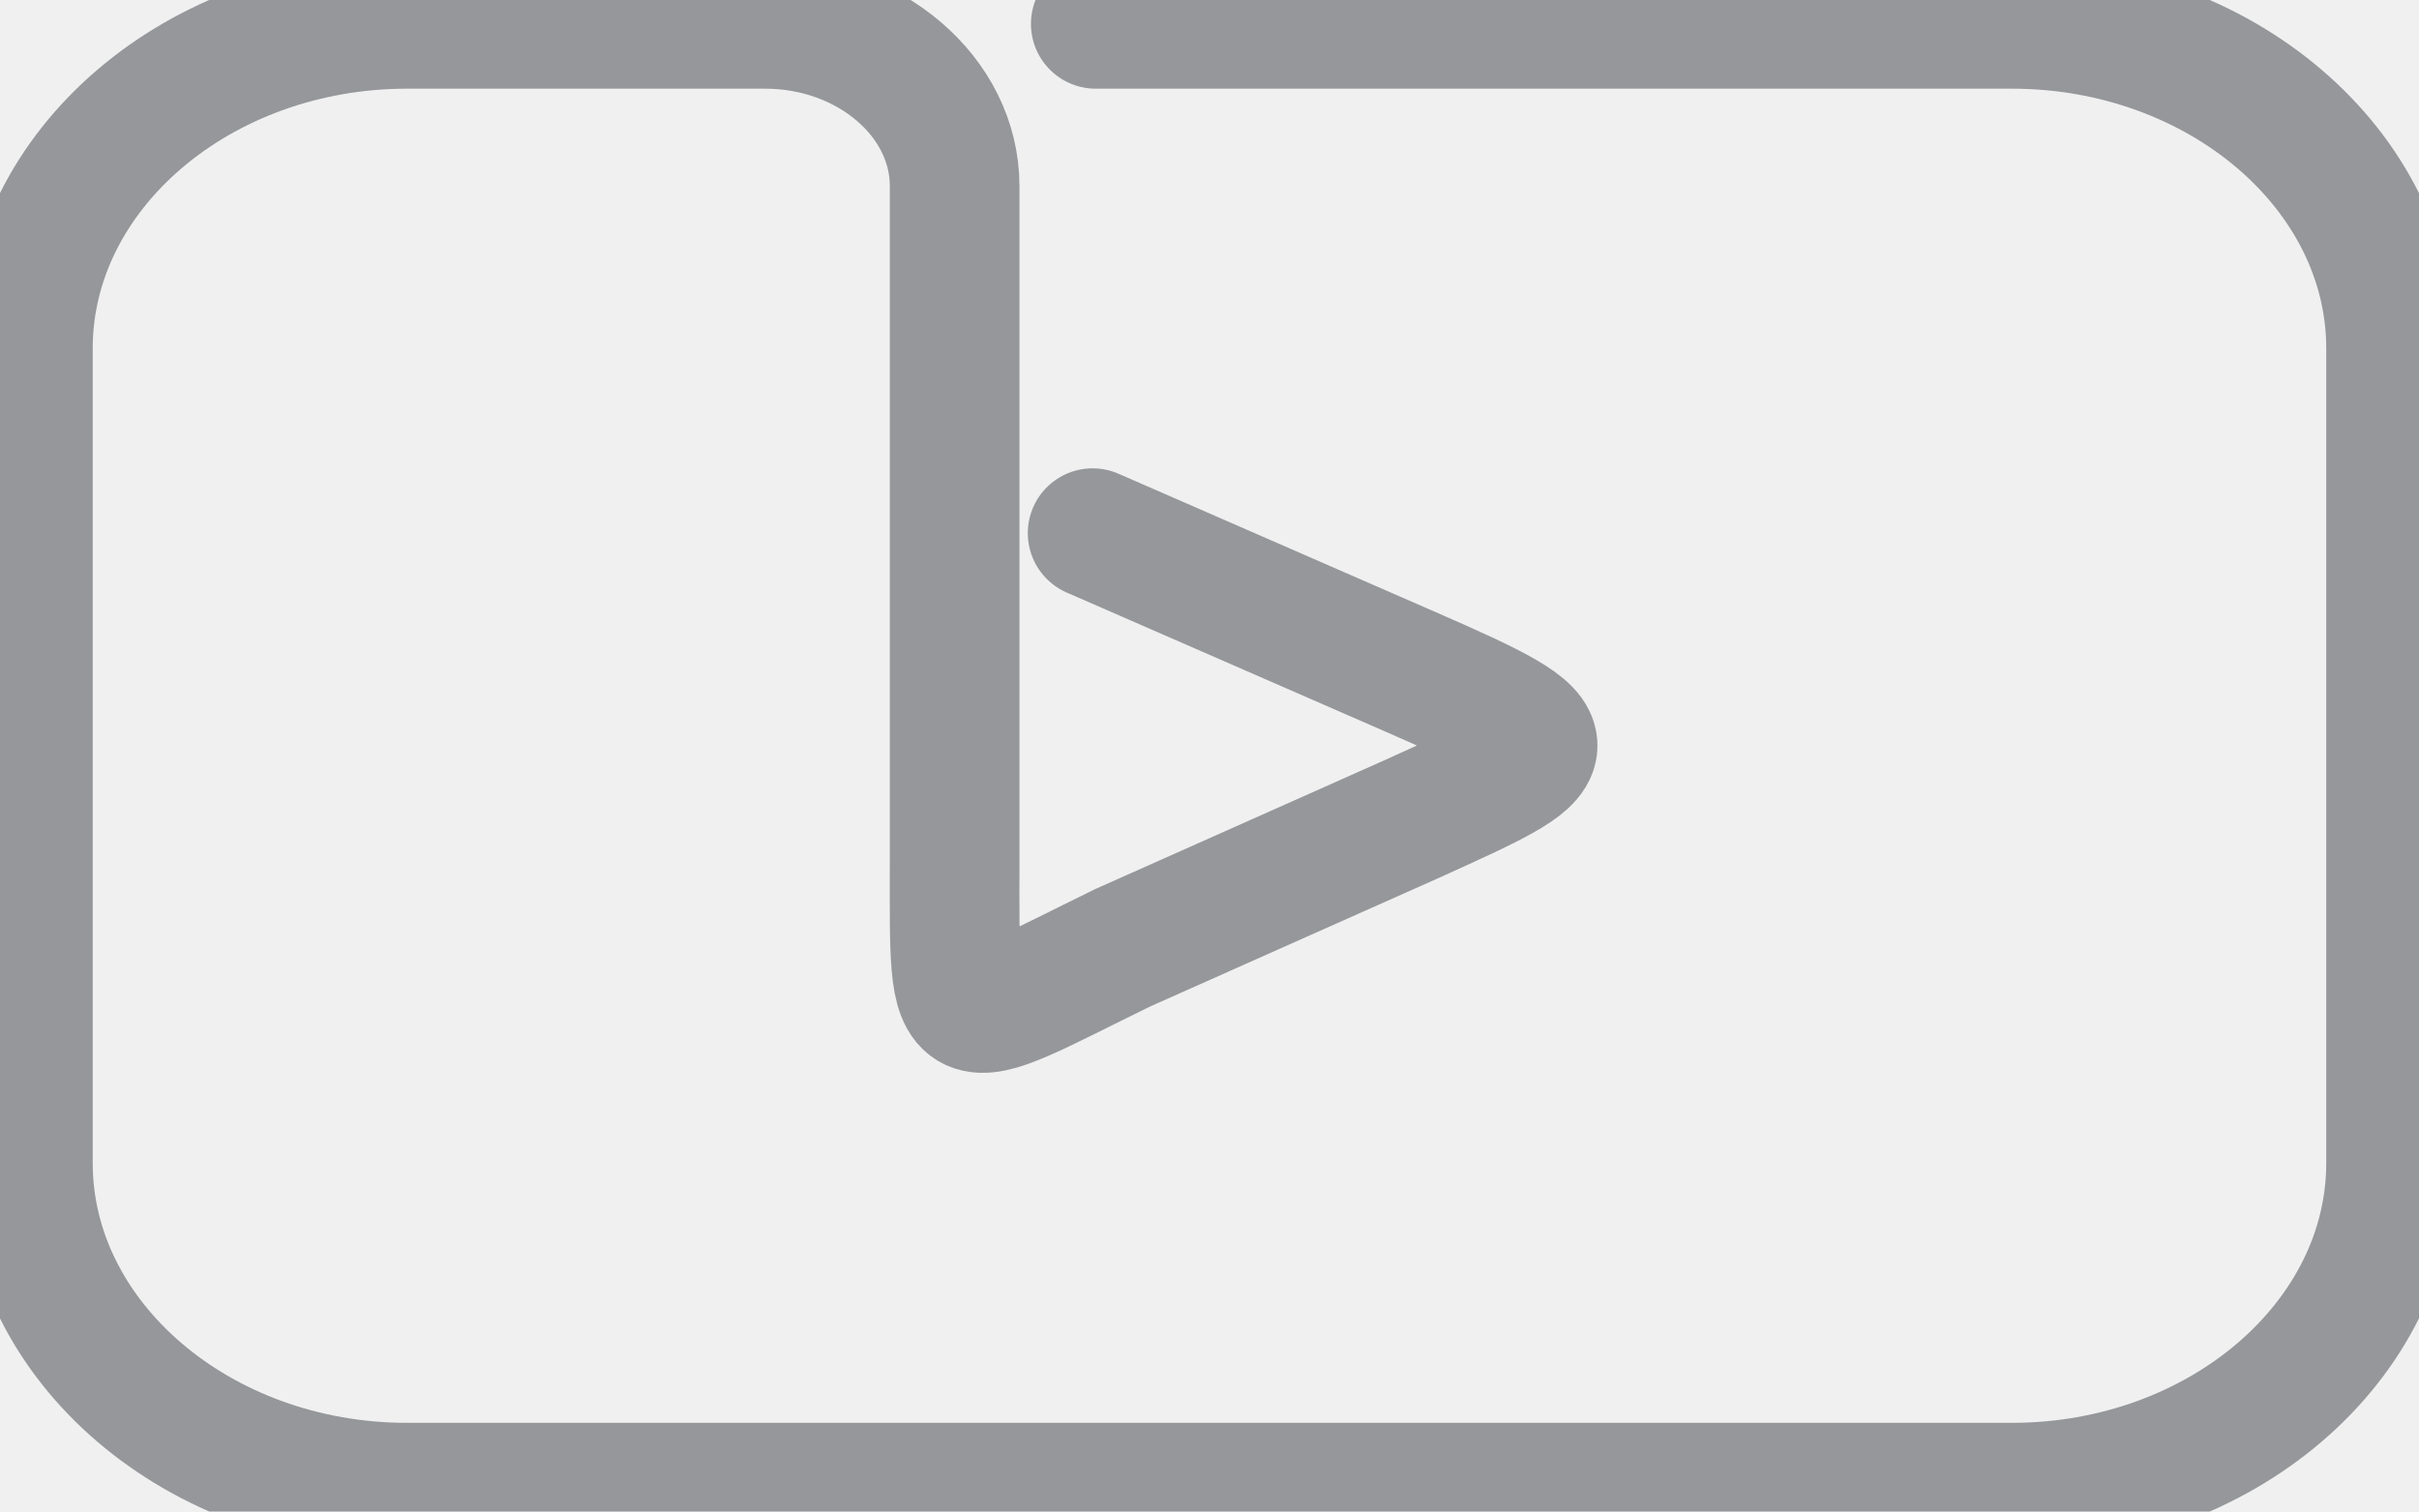
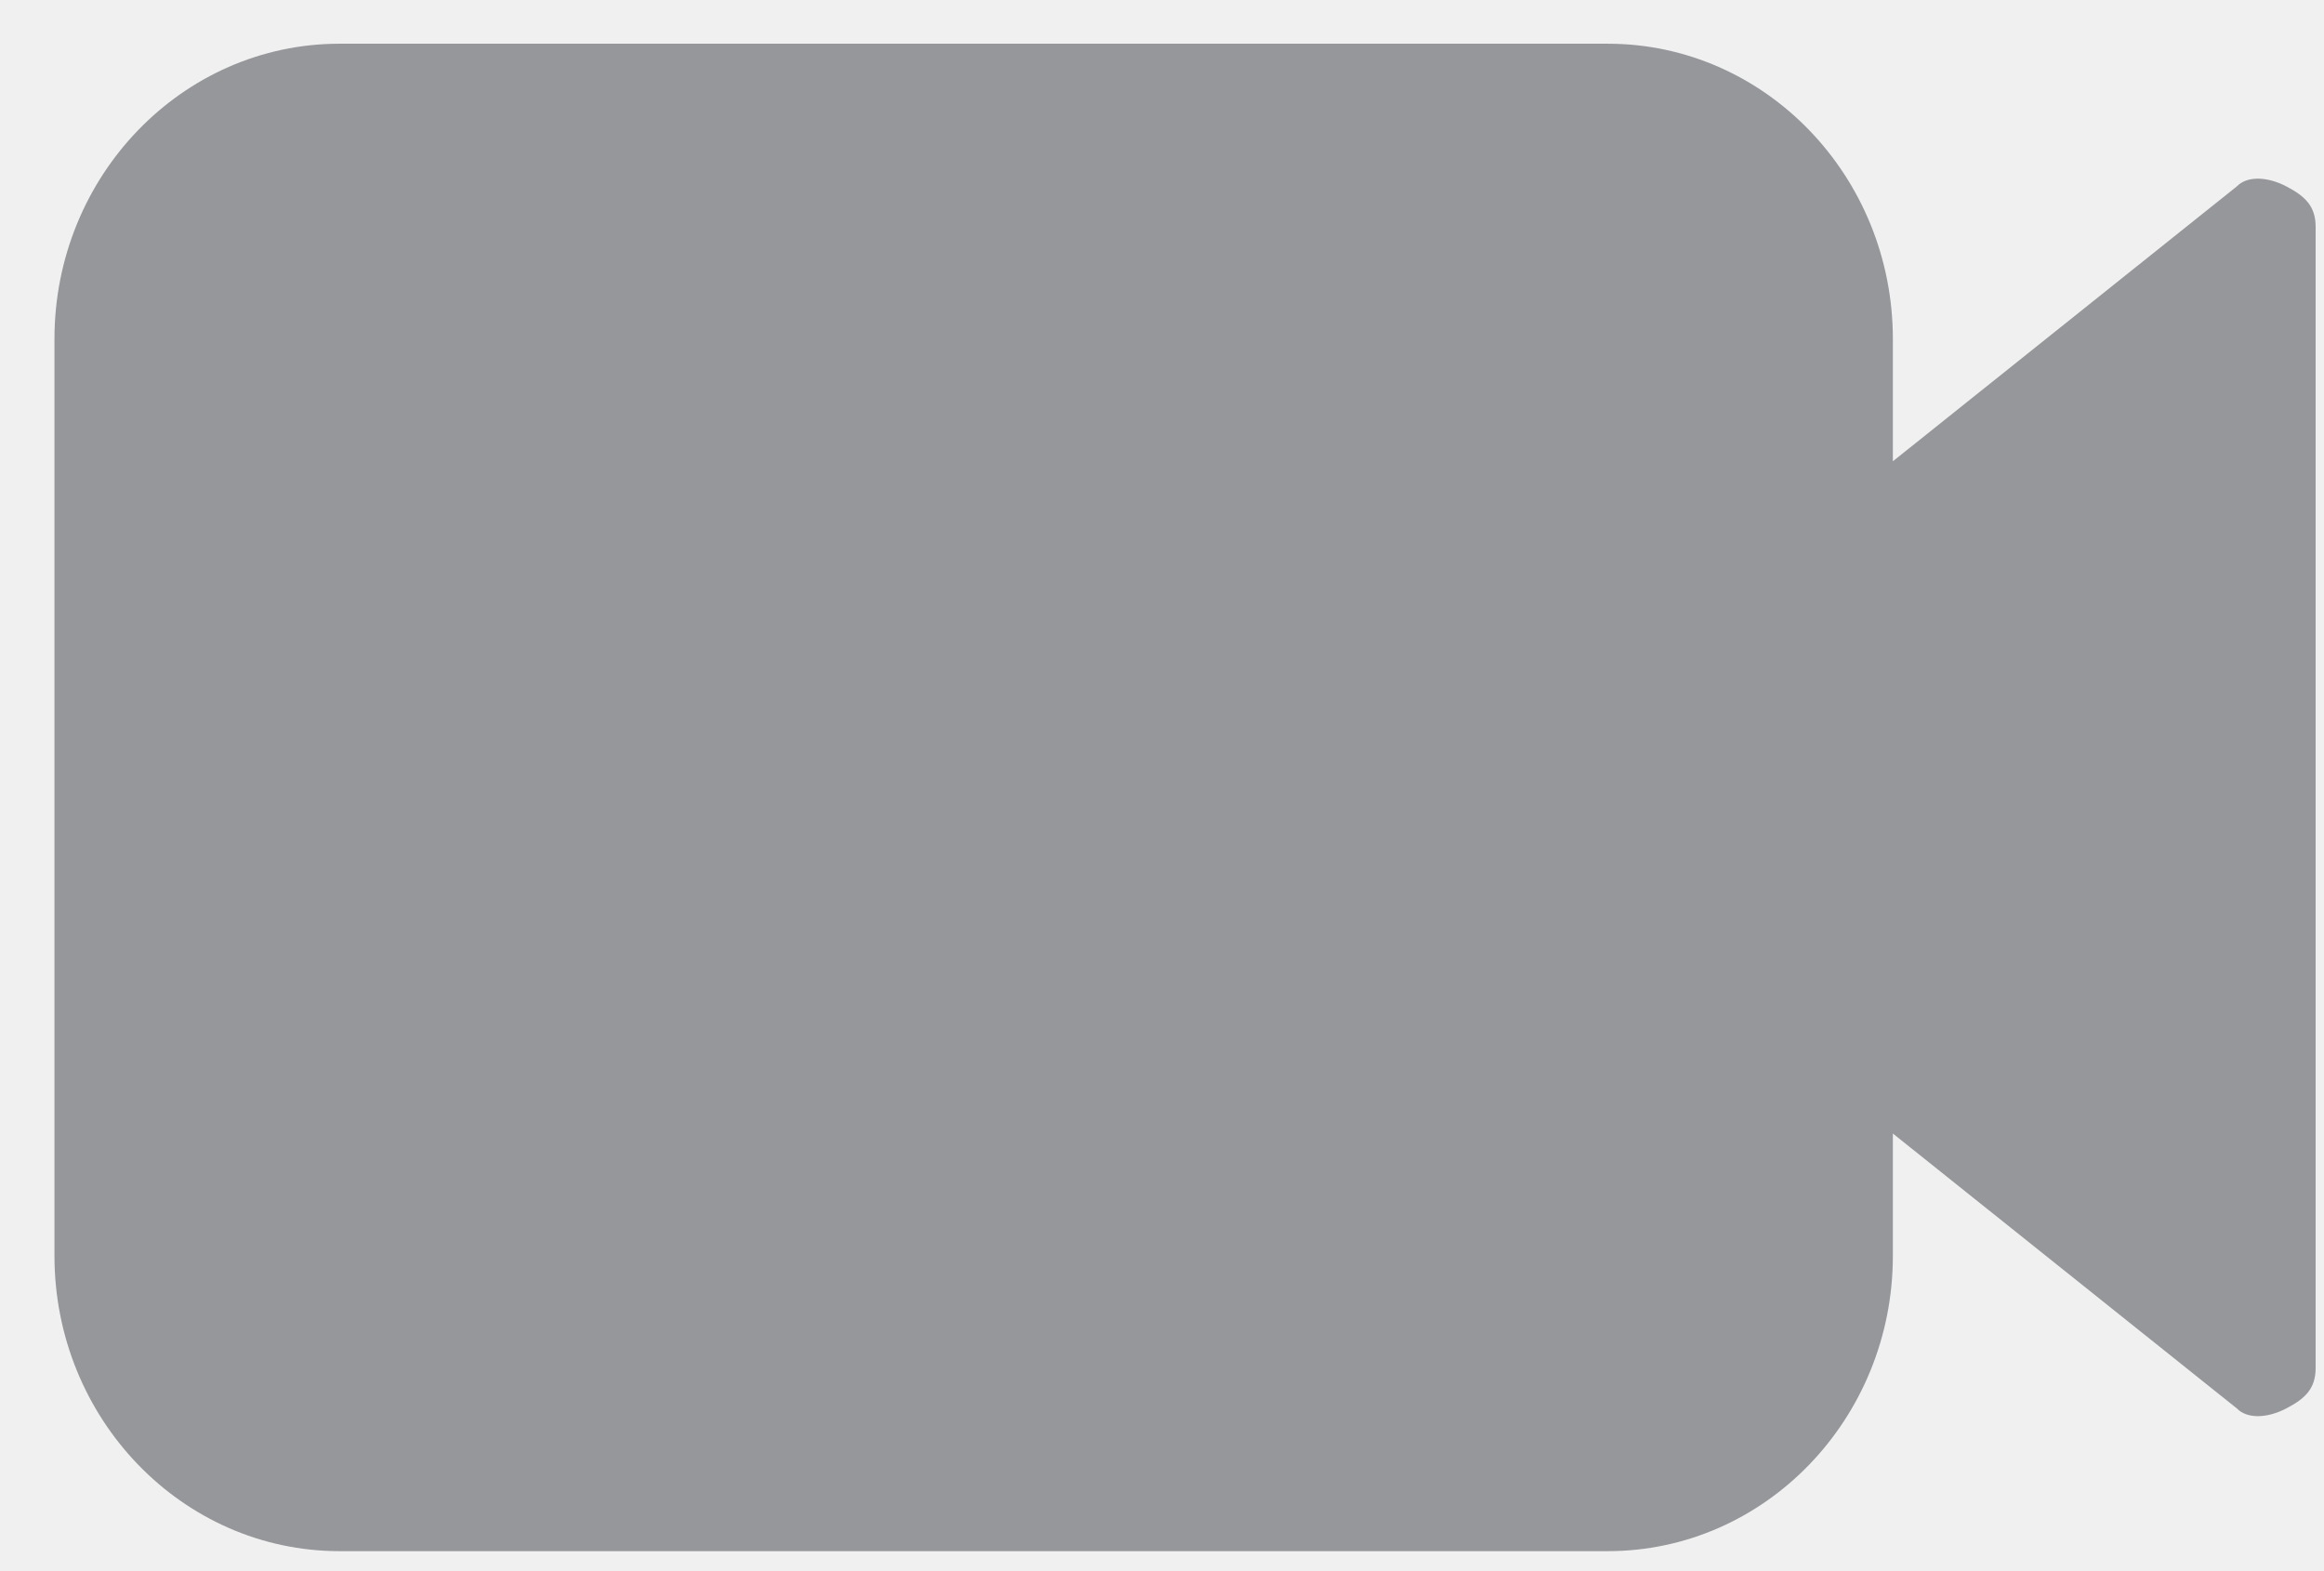
- <svg xmlns="http://www.w3.org/2000/svg" width="56" height="35" viewBox="0 0 56 35" fill="none">
-   <g clip-path="url(#clip0)">
-     <path d="M25.294 12.345L32.624 15.544C36.557 17.26 36.301 17.323 32.64 18.984L25.993 21.945C21.929 23.929 22.1 24.242 22.1 19.922V14.411C22.1 12.345 22.1 8.964 22.1 6.897V4.309C22.1 2.243 20.125 0.553 17.712 0.553H9.423C4.596 0.553 0.646 3.934 0.646 8.066V26.933C0.646 31.065 4.596 34.447 9.423 34.447H46.577C51.404 34.447 55.353 31.065 55.353 26.933V8.066C55.353 3.934 51.404 0.553 46.577 0.553H25.367" stroke="#95979A" stroke-width="3.001" stroke-miterlimit="10" stroke-linecap="round" stroke-linejoin="round" />
-   </g>
-   <defs>
-     <clipPath id="clip0">
-       <rect width="56" height="35" fill="white" />
-     </clipPath>
-   </defs>
+ <svg xmlns="http://www.w3.org/2000/svg" width="37" height="25" viewBox="0 0 37 25" fill="none">
+   <path d="M36.397 2.966C36.084 2.804 35.771 2.804 35.614 2.966L30.136 7.344V5.398C30.136 2.804 28.102 0.696 25.597 0.696H5.406C2.901 0.696 0.867 2.804 0.867 5.398V19.993C0.867 22.587 2.901 24.696 5.406 24.696H25.597C28.102 24.696 30.136 22.587 30.136 19.993V18.047L35.614 22.425C35.771 22.587 36.084 22.587 36.397 22.425C36.71 22.263 36.867 22.101 36.867 21.777V3.615C36.867 3.29 36.71 3.128 36.397 2.966Z" fill="#95979A" />
</svg>
